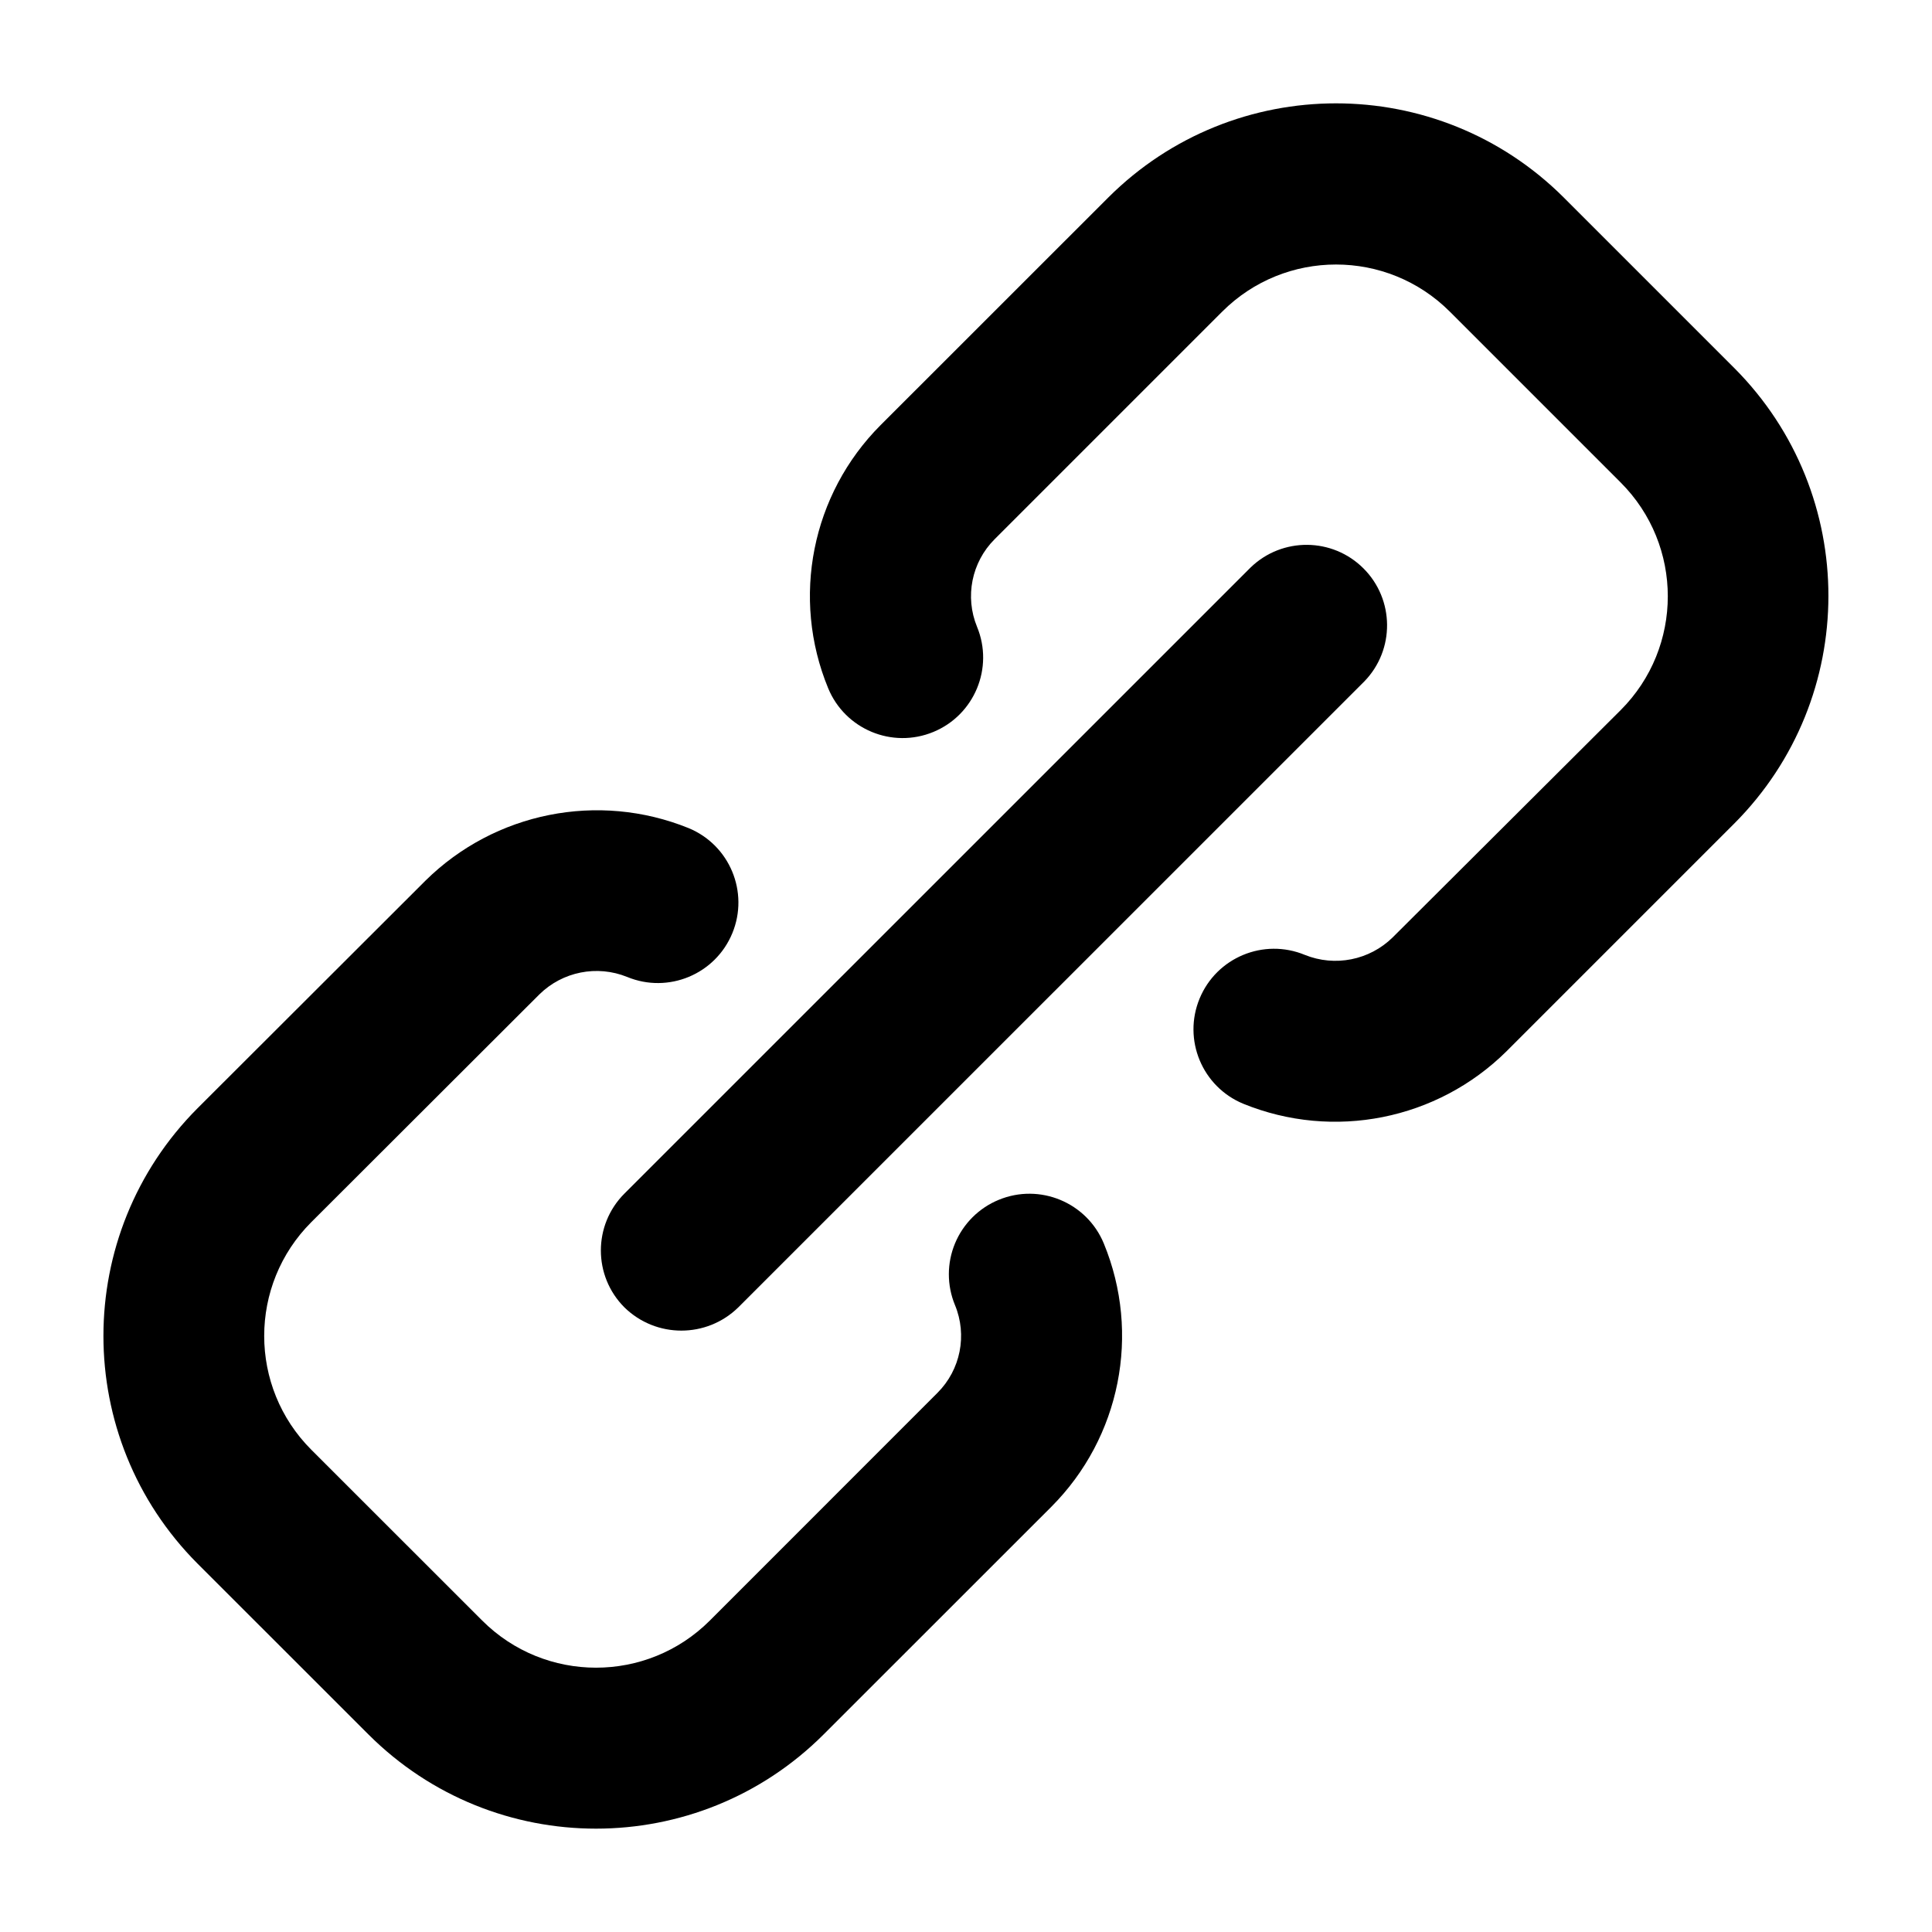
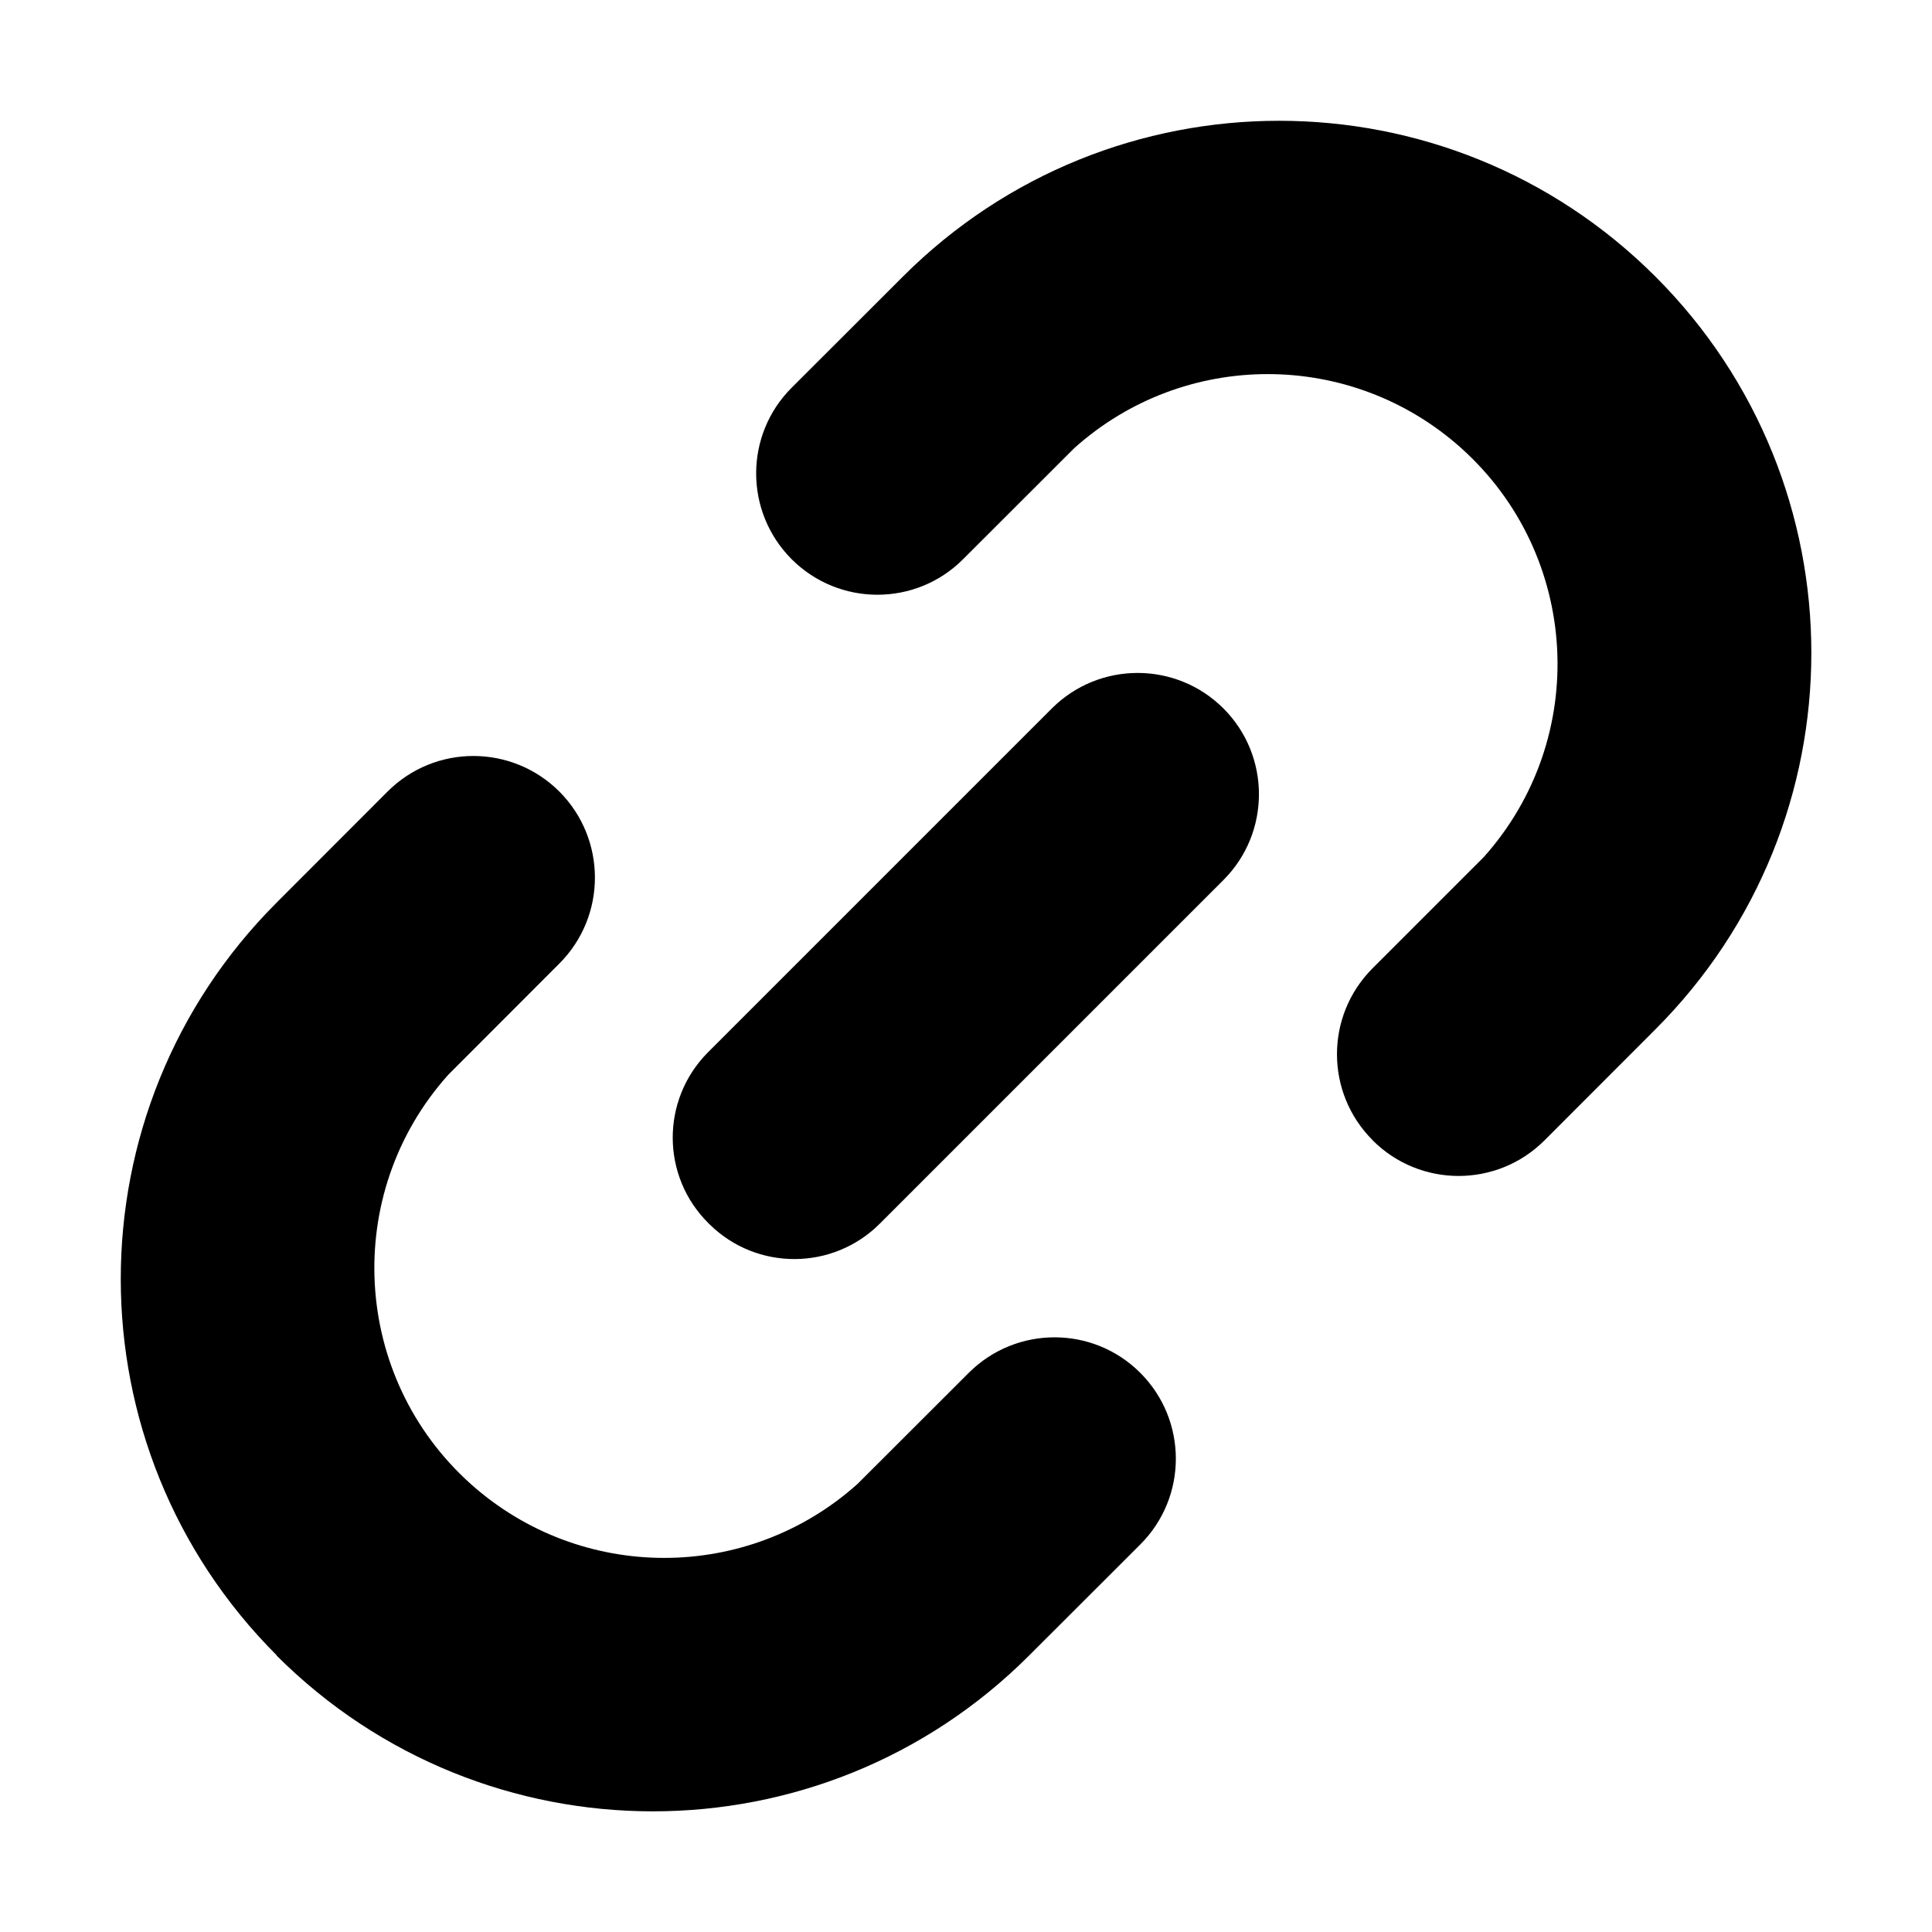
- <svg xmlns="http://www.w3.org/2000/svg" viewBox="0 0 24 24">
-   <path d="M12.406,14.905a1,1,0,0,0-.543,1.307,1,1,0,0,1-.217,1.09L8.818,20.131a2,2,0,0,1-2.828,0L3.868,18.01a2,2,0,0,1,0-2.829L6.7,12.353a1.013,1.013,0,0,1,1.091-.217,1,1,0,0,0,.763-1.849,3.034,3.034,0,0,0-3.268.652L2.454,13.767a4.006,4.006,0,0,0,0,5.657l2.122,2.121a4,4,0,0,0,5.656,0l2.829-2.828a3.008,3.008,0,0,0,.651-3.27A1,1,0,0,0,12.406,14.905Z" />
-   <path d="m7.757 16.241a1.011 1.011 0 0 0 1.414 0l7.779-7.778a1 1 0 0 0-1.414-1.414l-7.779 7.778a1 1 0 0 0 0 1.414z" />
-   <path d="M21.546,4.574,19.425,2.453a4.006,4.006,0,0,0-5.657,0L10.939,5.281a3.006,3.006,0,0,0-.651,3.269,1,1,0,1,0,1.849-.764A1,1,0,0,1,12.354,6.7l2.828-2.828a2,2,0,0,1,2.829,0l2.121,2.121a2,2,0,0,1,0,2.829L17.3,11.645a1.015,1.015,0,0,1-1.091.217,1,1,0,0,0-.765,1.849,3.026,3.026,0,0,0,3.27-.651l2.828-2.828A4.007,4.007,0,0,0,21.546,4.574Z" />
+ <svg xmlns="http://www.w3.org/2000/svg" width="16" height="16" viewBox="0 0 16 16">
+   <path d="M2.291 13.708C.57 11.987.57 9.197 2.29 7.476l.001-.001.919-.92c.393-.393 1.03-.392 1.423.001.392.394.392 1.031-.001 1.424l-.92.921c-.884.987-.8 2.505.187 3.389.912.816 2.292.816 3.203-.001l.921-.92c.393-.392 1.029-.392 1.421.001.392.393.392 1.029-.001 1.421l-.92.919c-1.721 1.721-4.511 1.721-6.233 0l.001-.002zm3.577-3.577c-.393-.388-.396-1.021-.007-1.414l.007-.007 2.843-2.843c.392-.392 1.029-.392 1.421 0 .392.392.392 1.029 0 1.421l-2.843 2.843c-.389.392-1.022.395-1.414.007a.023.023 0 0 1-.007-.007zm5.499-.689c-.393-.393-.393-1.03 0-1.423l.92-.92c.884-.987.8-2.505-.187-3.389-.912-.816-2.292-.816-3.203.001l-.921.92c-.392.393-1.028.392-1.42 0-.392-.393-.392-1.029.001-1.421l.92-.919C9.198.57 11.988.57 13.71 2.291c1.721 1.721 1.721 4.511 0 6.233l-.919.92c-.393.393-1.03.393-1.423 0 0 0-.001 0-.001-.002z" />
</svg>
